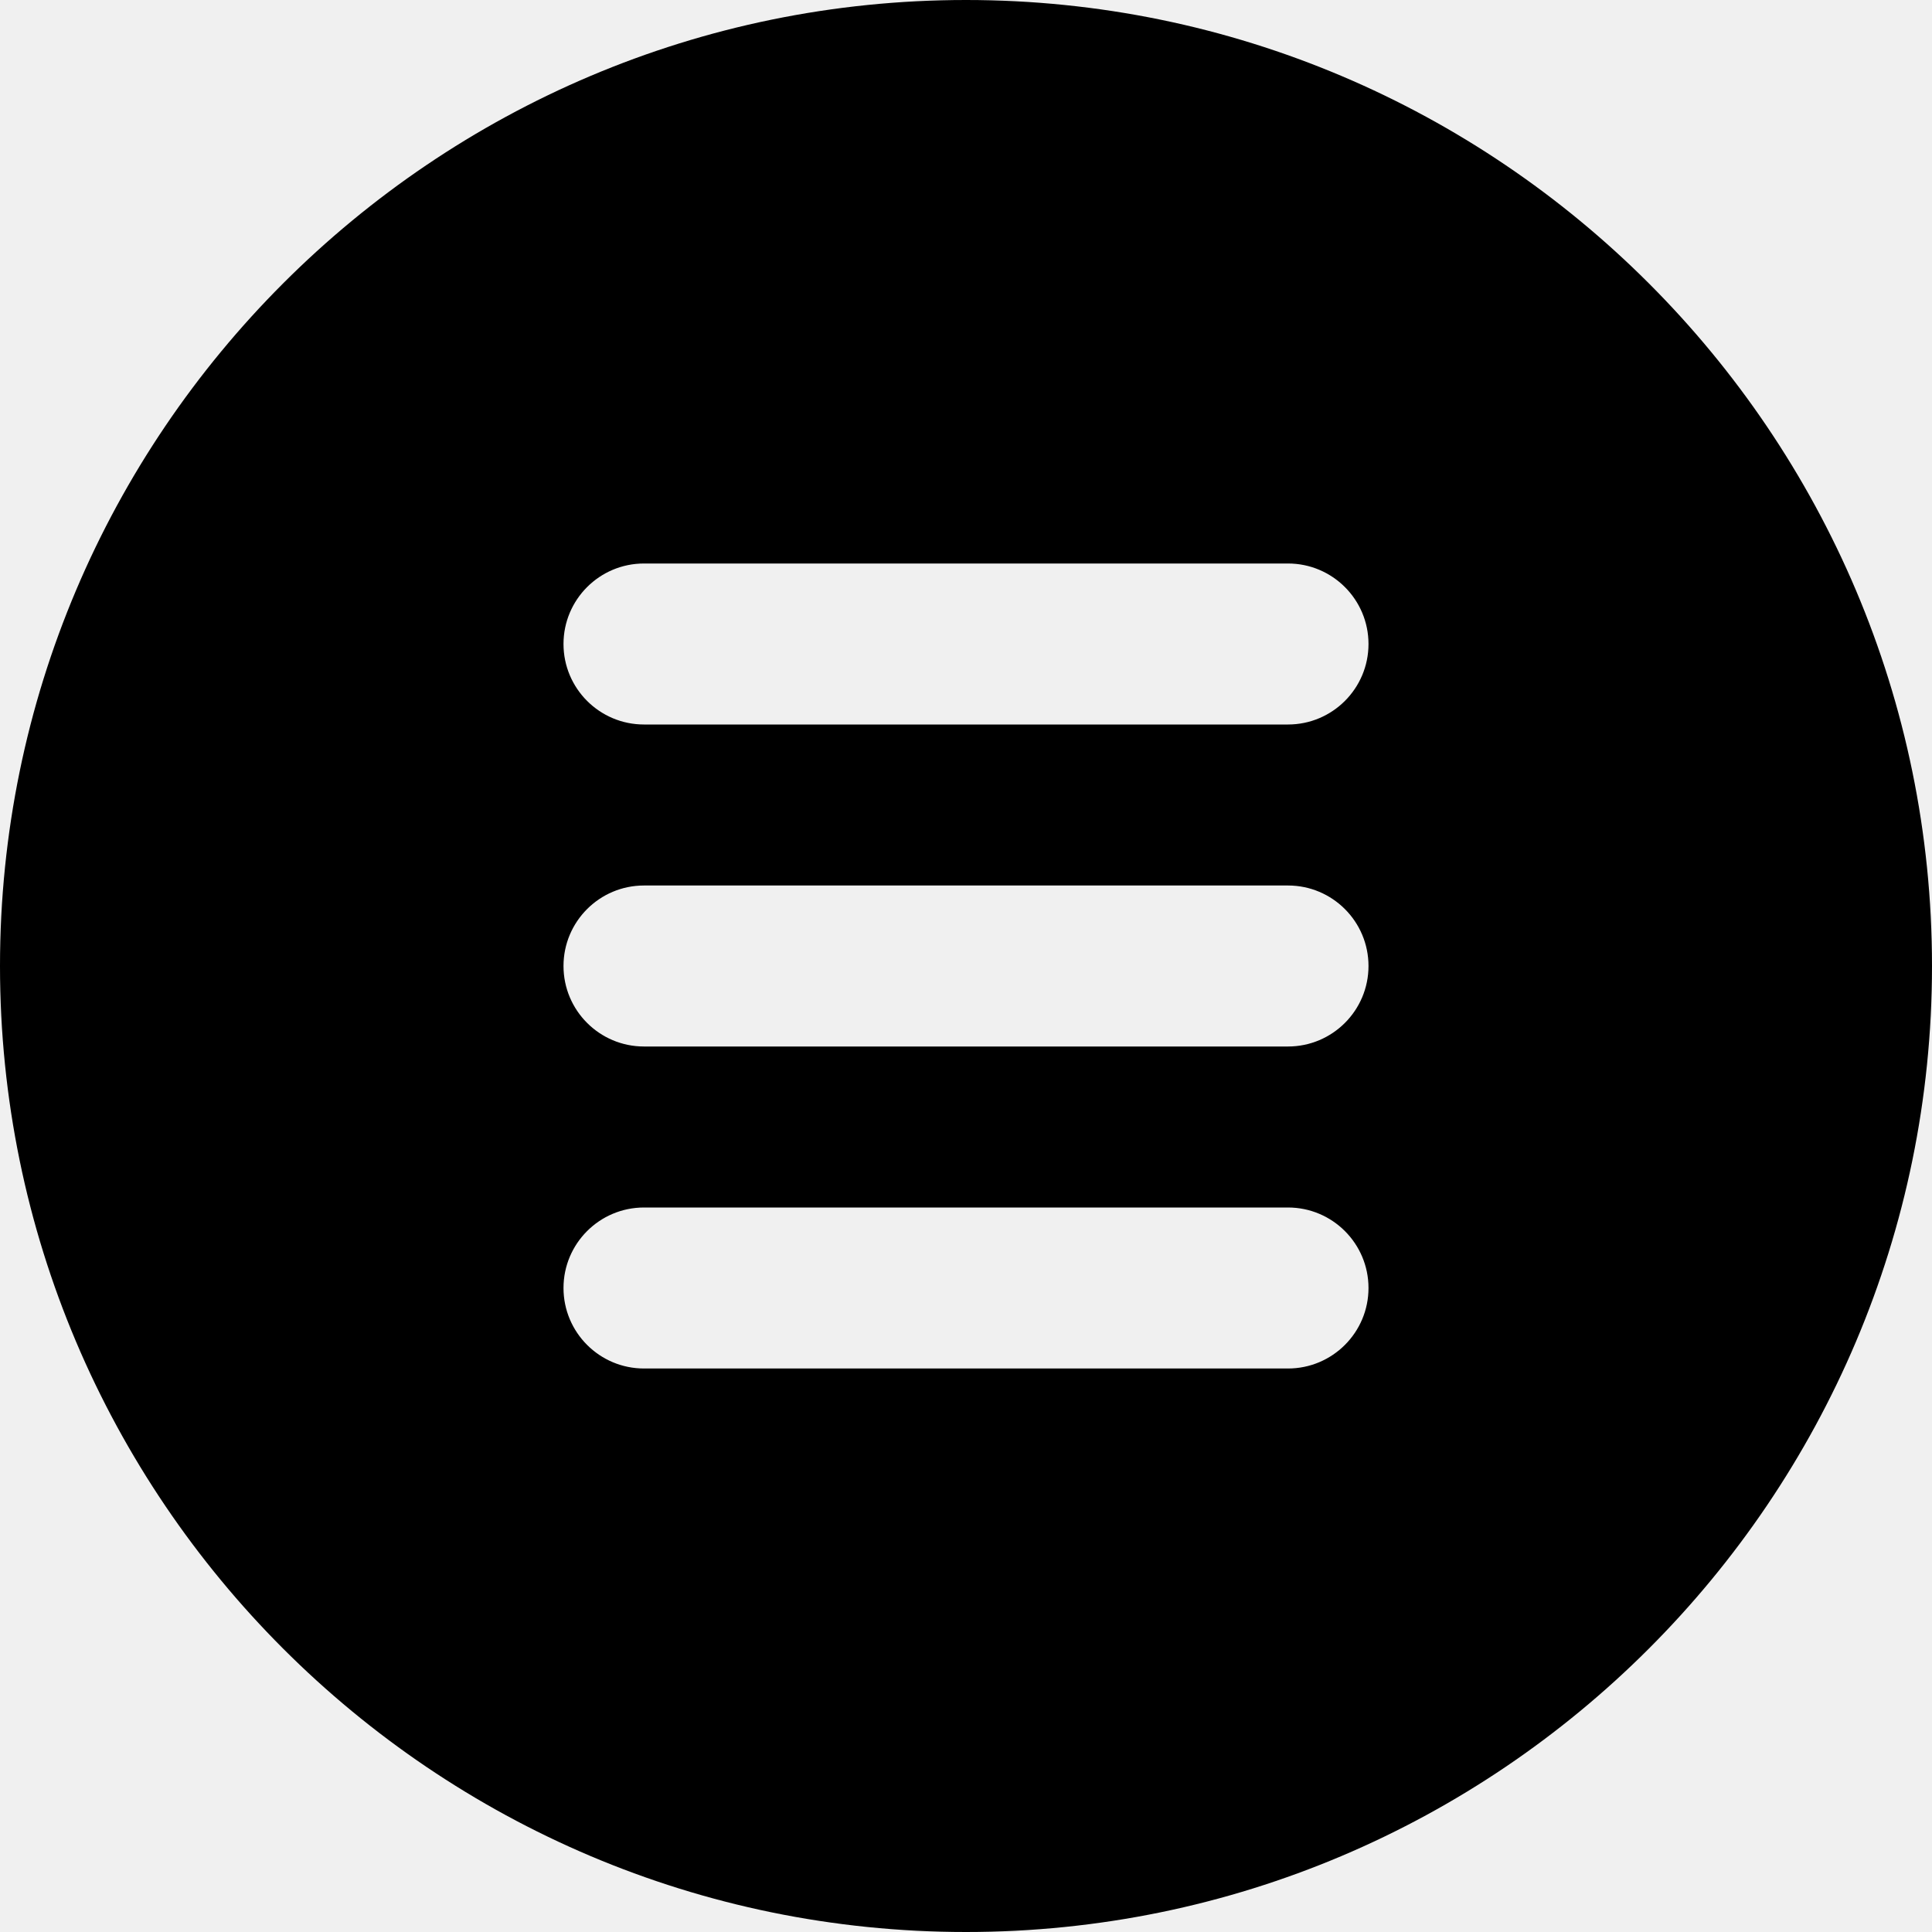
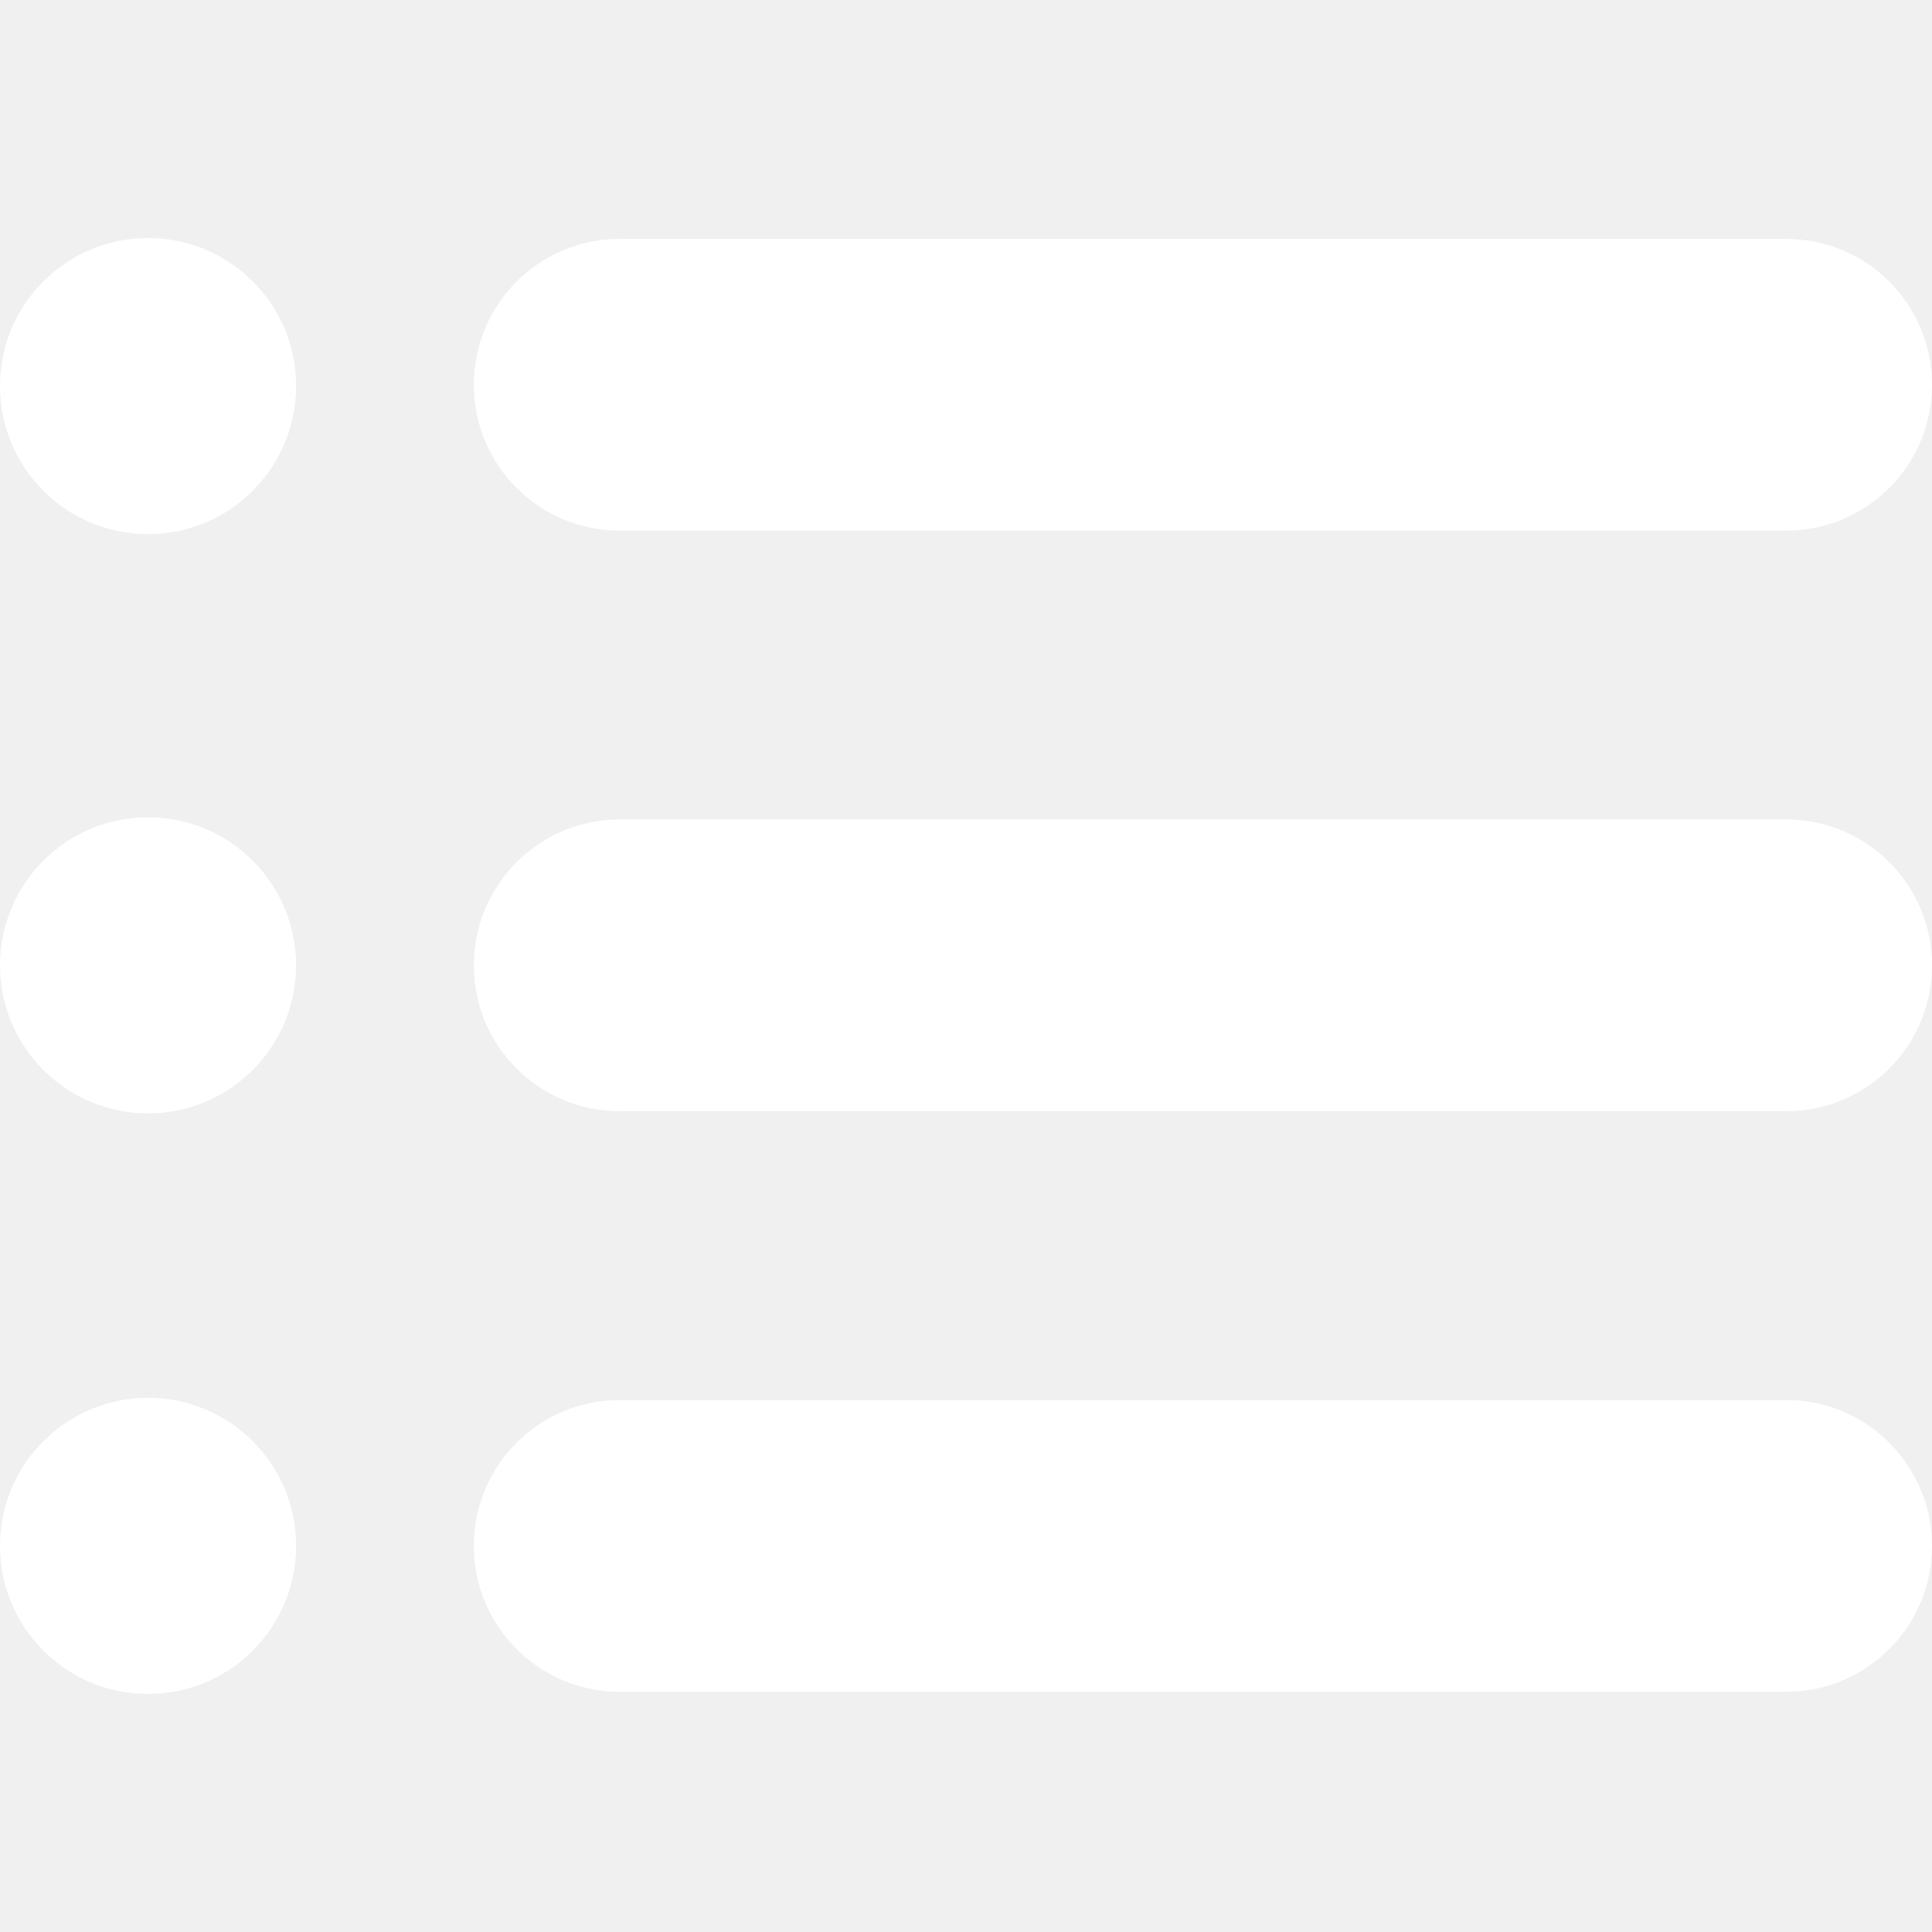
- <svg xmlns="http://www.w3.org/2000/svg" id="bold" enable-background="new 0 0 24 24" height="512" viewBox="0 0 24 24" width="512">
-   <path d="m12 0c-6.617 0-12 5.383-12 12s5.383 12 12 12 12-5.383 12-12-5.383-12-12-12zm4 17h-8c-.552 0-1-.448-1-1s.448-1 1-1h8c.552 0 1 .448 1 1s-.448 1-1 1zm0-4h-8c-.552 0-1-.448-1-1s.448-1 1-1h8c.552 0 1 .448 1 1s-.448 1-1 1zm0-4h-8c-.552 0-1-.448-1-1s.448-1 1-1h8c.552 0 1 .448 1 1s-.448 1-1 1z" />
+ <svg xmlns="http://www.w3.org/2000/svg" version="1.1" x="0px" y="0px" viewBox="0 0 62.246 62.246" style="enable-background:new 0 0 62.246 62.246;" xml:space="preserve">
+   <g>
+     <path fill="#ffffff" d="M57.548,45.107H19.965c-2.595,0-4.699,2.105-4.699,4.701c0,2.594,2.104,4.699,4.699,4.699h37.583   c2.594,0,4.698-2.105,4.698-4.699C62.246,47.213,60.142,45.107,57.548,45.107z" />
+     <path fill="#ffffff" d="M57.548,26.402H19.965c-2.595,0-4.699,2.104-4.699,4.7c0,2.595,2.104,4.699,4.699,4.699h37.583   c2.594,0,4.698-2.104,4.698-4.699S60.142,26.402,57.548,26.402z" />
+     <path fill="#ffffff" d="M19.965,17.096h37.583c2.594,0,4.698-2.104,4.698-4.7s-2.104-4.699-4.698-4.699H19.965c-2.595,0-4.699,2.104-4.699,4.699   C15.266,14.991,17.37,17.096,19.965,17.096z" />
+     <circle fill="#ffffff" cx="4.77" cy="12.439" r="4.77" />
+     <circle fill="#ffffff" cx="4.77" cy="31.102" r="4.769" />
+     <circle fill="#ffffff" cx="4.77" cy="49.807" r="4.77" />
+   </g>
</svg>
